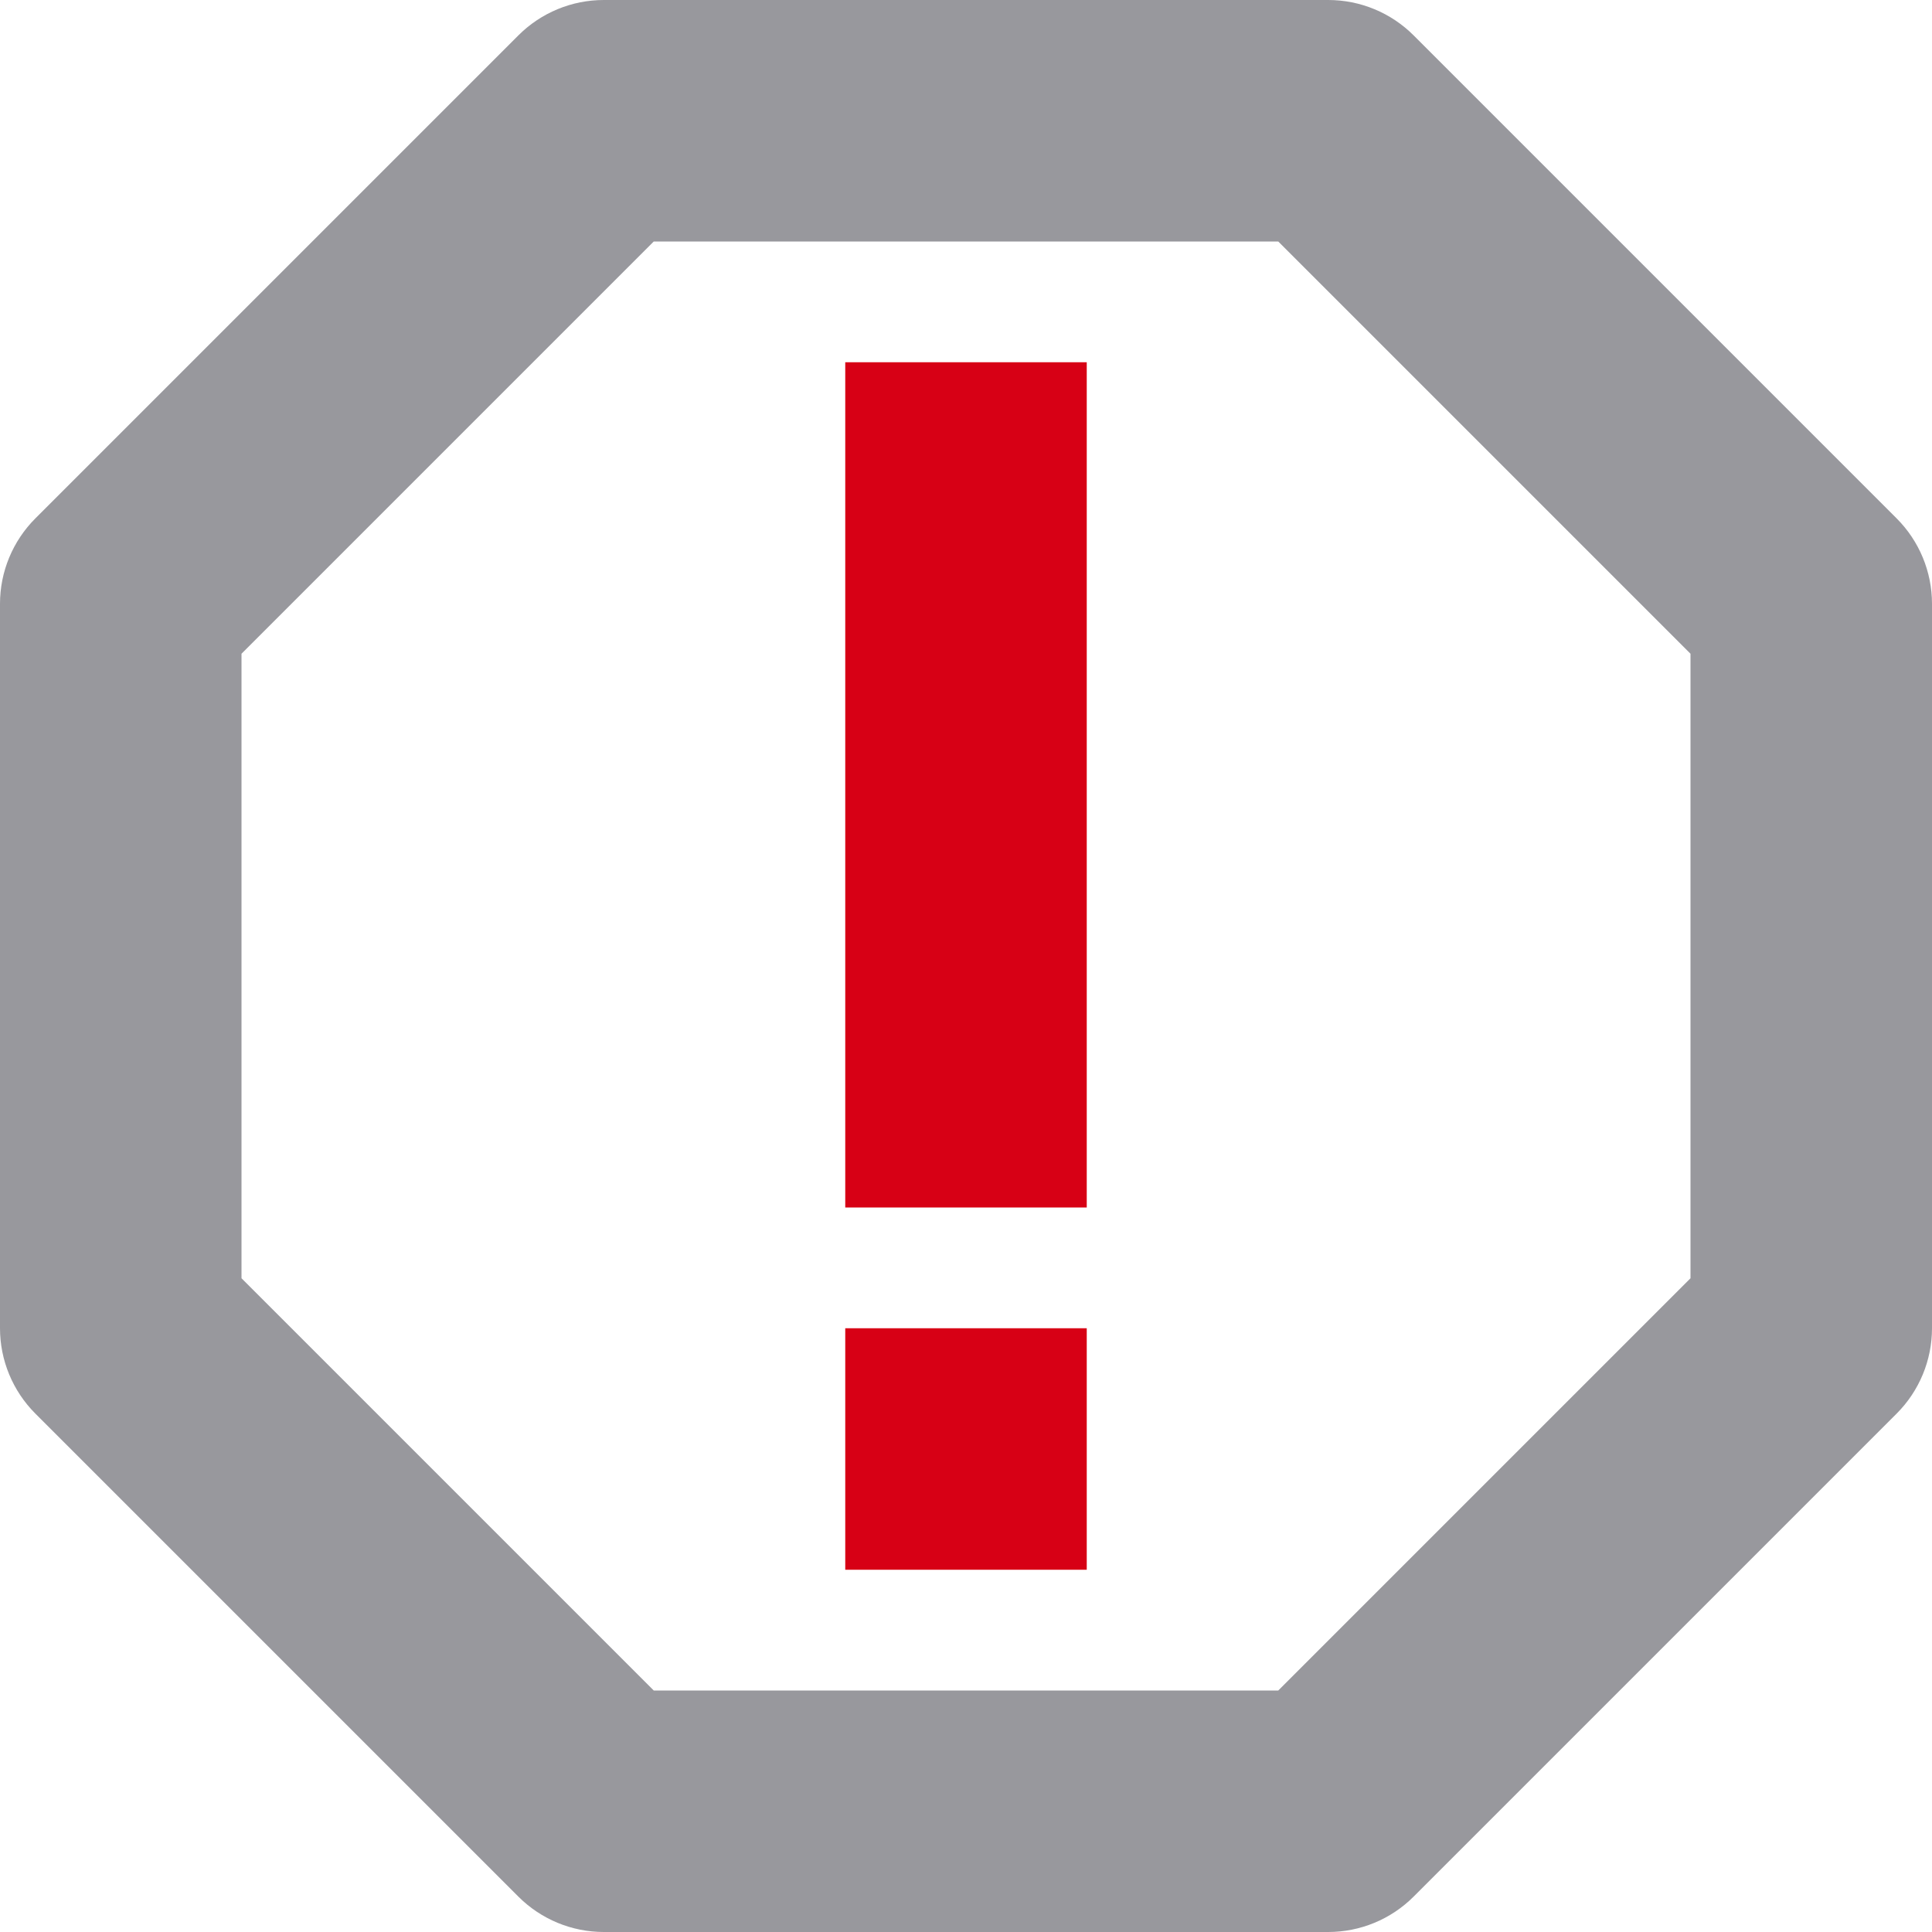
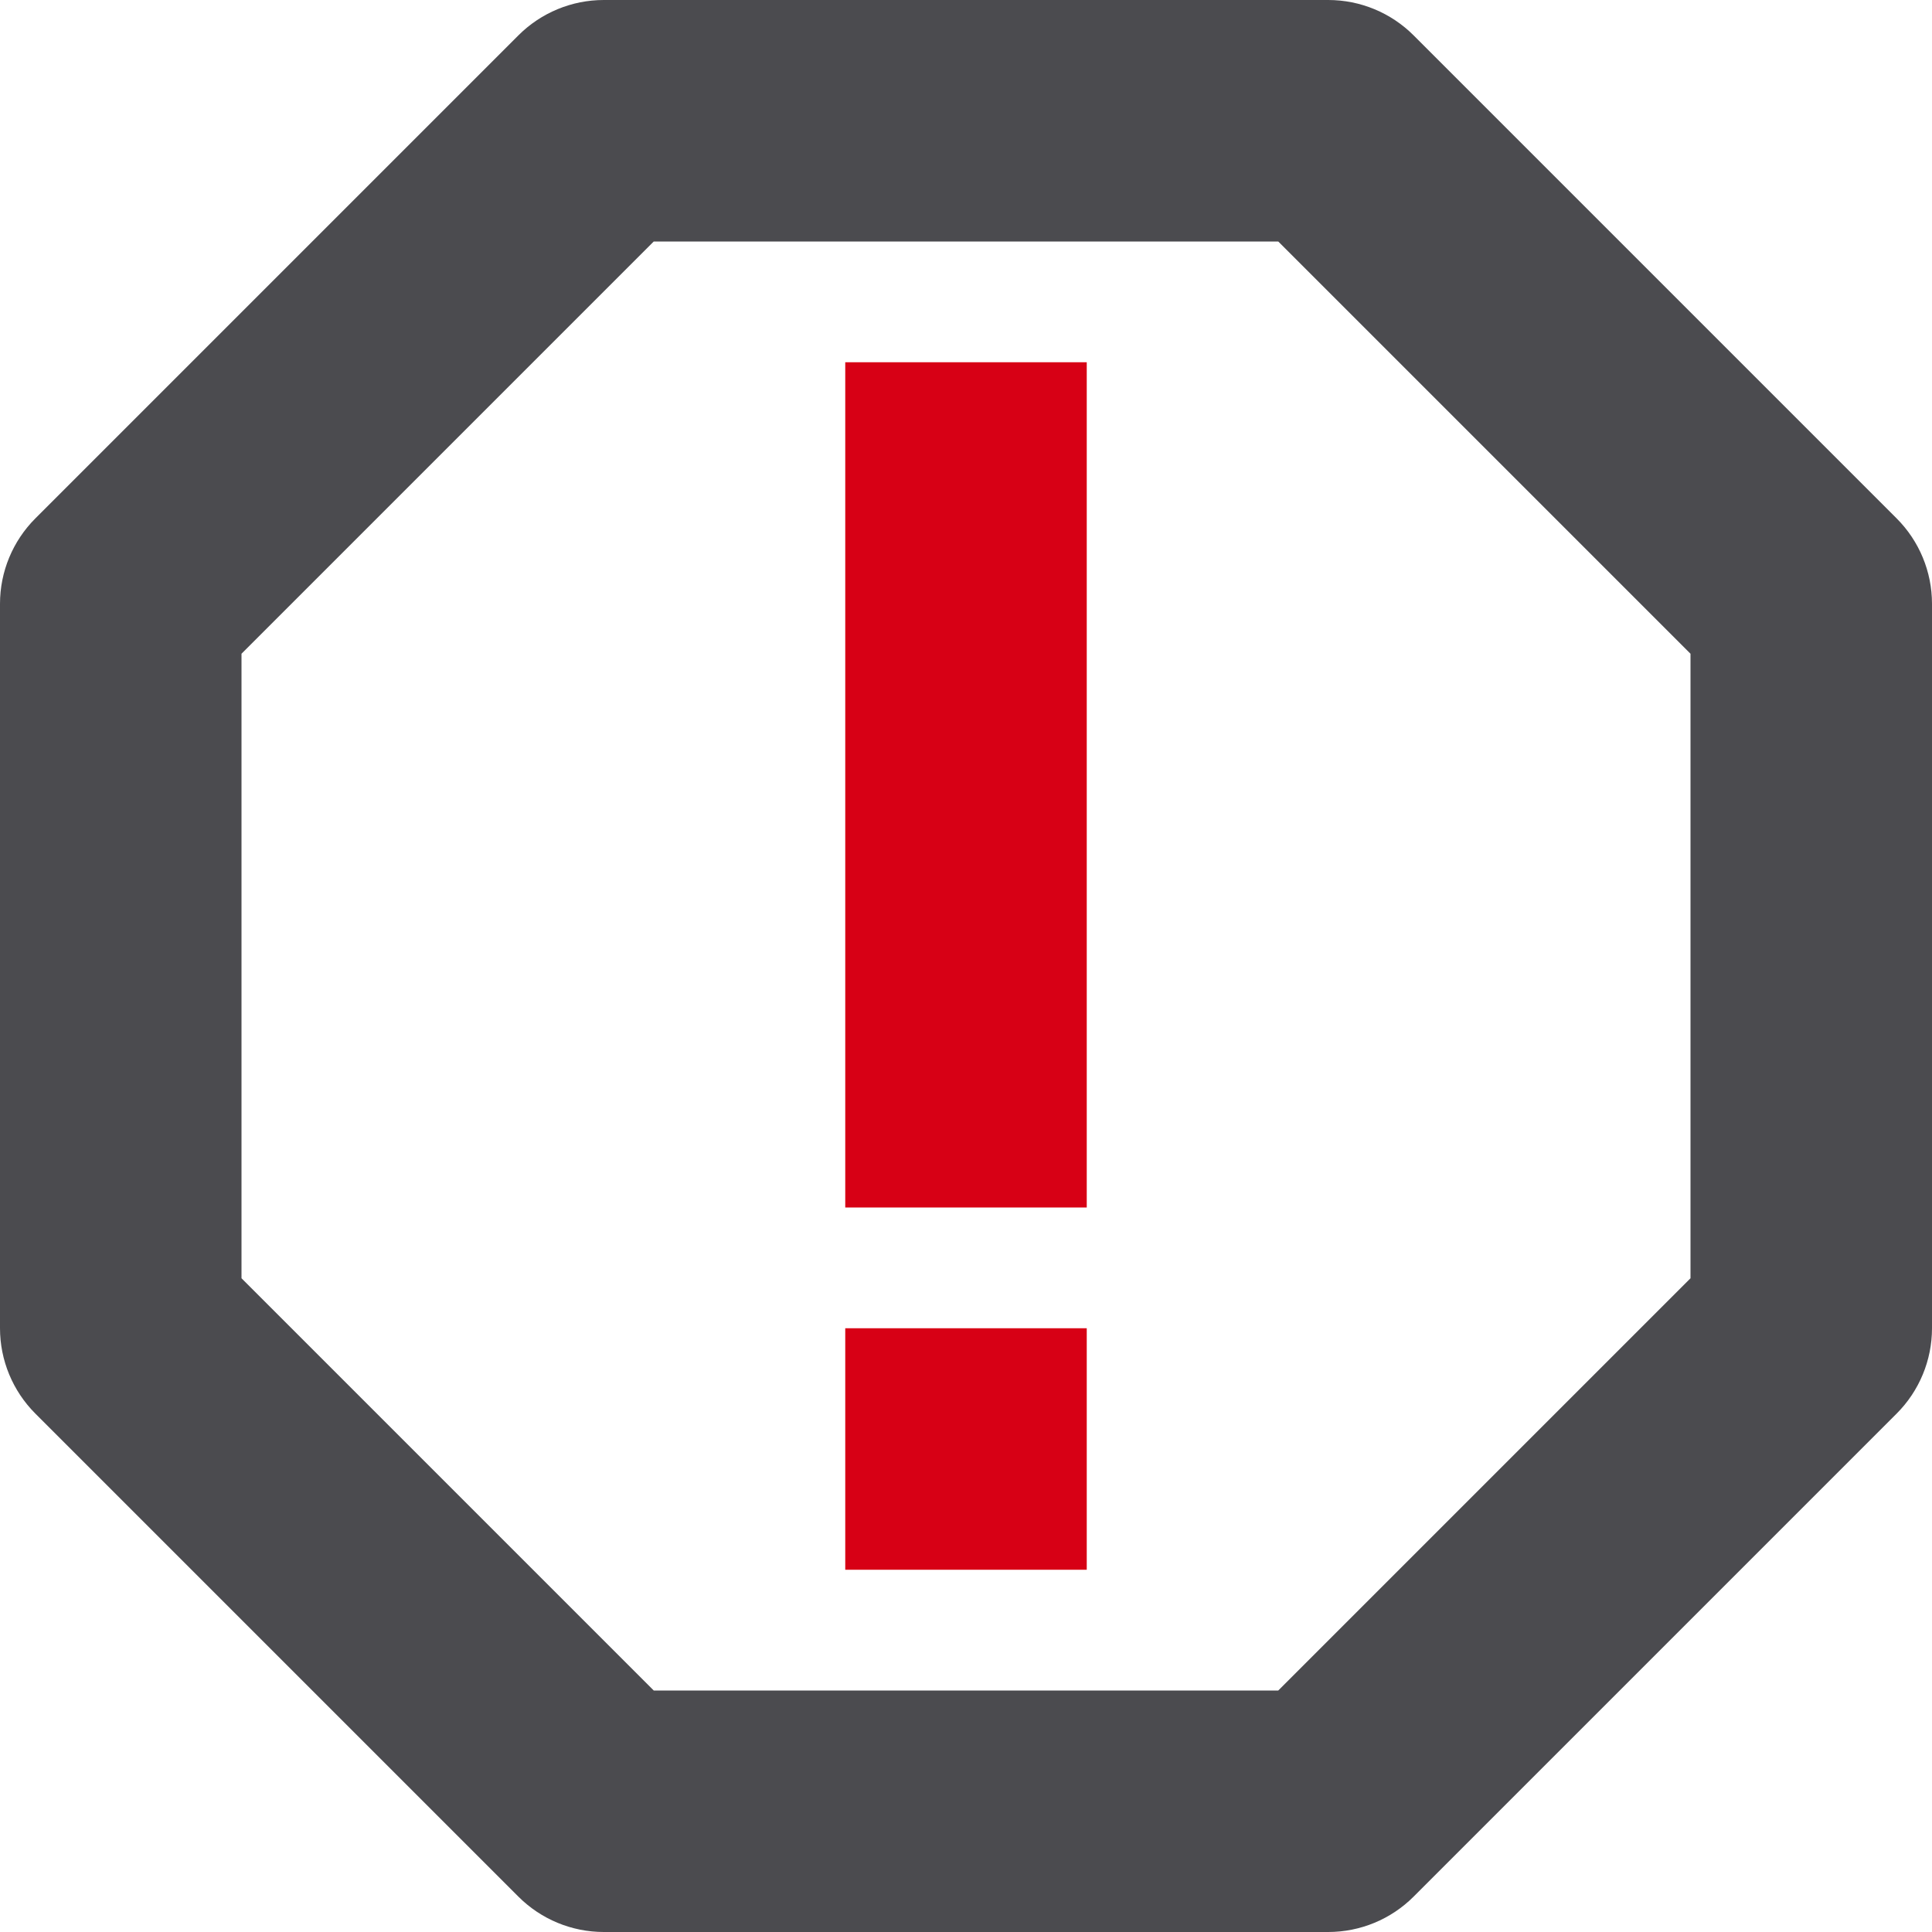
<svg xmlns="http://www.w3.org/2000/svg" viewBox="0 0 16 16">
-   <path d="m5 0a1 1 0 0 0 -.707.293l-4 4a1 1 0 0 0 -.293.707v6a1 1 0 0 0 .293.707l4 4a1 1 0 0 0 .707.293h6a1 1 0 0 0 .707-.293l4-4a1 1 0 0 0 .293-.707v-6a1 1 0 0 0 -.293-.707l-4-4a1 1 0 0 0 -.707-.293zm.414 2h5.172l3.414 3.414v5.172l-3.414 3.414h-5.172l-3.414-3.414v-5.172z" fill="#98989d" />
+   <path d="m5 0a1 1 0 0 0 -.707.293l-4 4a1 1 0 0 0 -.293.707v6a1 1 0 0 0 .293.707l4 4a1 1 0 0 0 .707.293h6a1 1 0 0 0 .707-.293l4-4a1 1 0 0 0 .293-.707v-6a1 1 0 0 0 -.293-.707l-4-4a1 1 0 0 0 -.707-.293zm.414 2h5.172l3.414 3.414v5.172l-3.414 3.414h-5.172l-3.414-3.414v-5.172z" fill="#4b4b4f" />
  <path d="m7 3v7h2v-7zm0 8v2h2v-2z" fill="#d70015" />
</svg>
